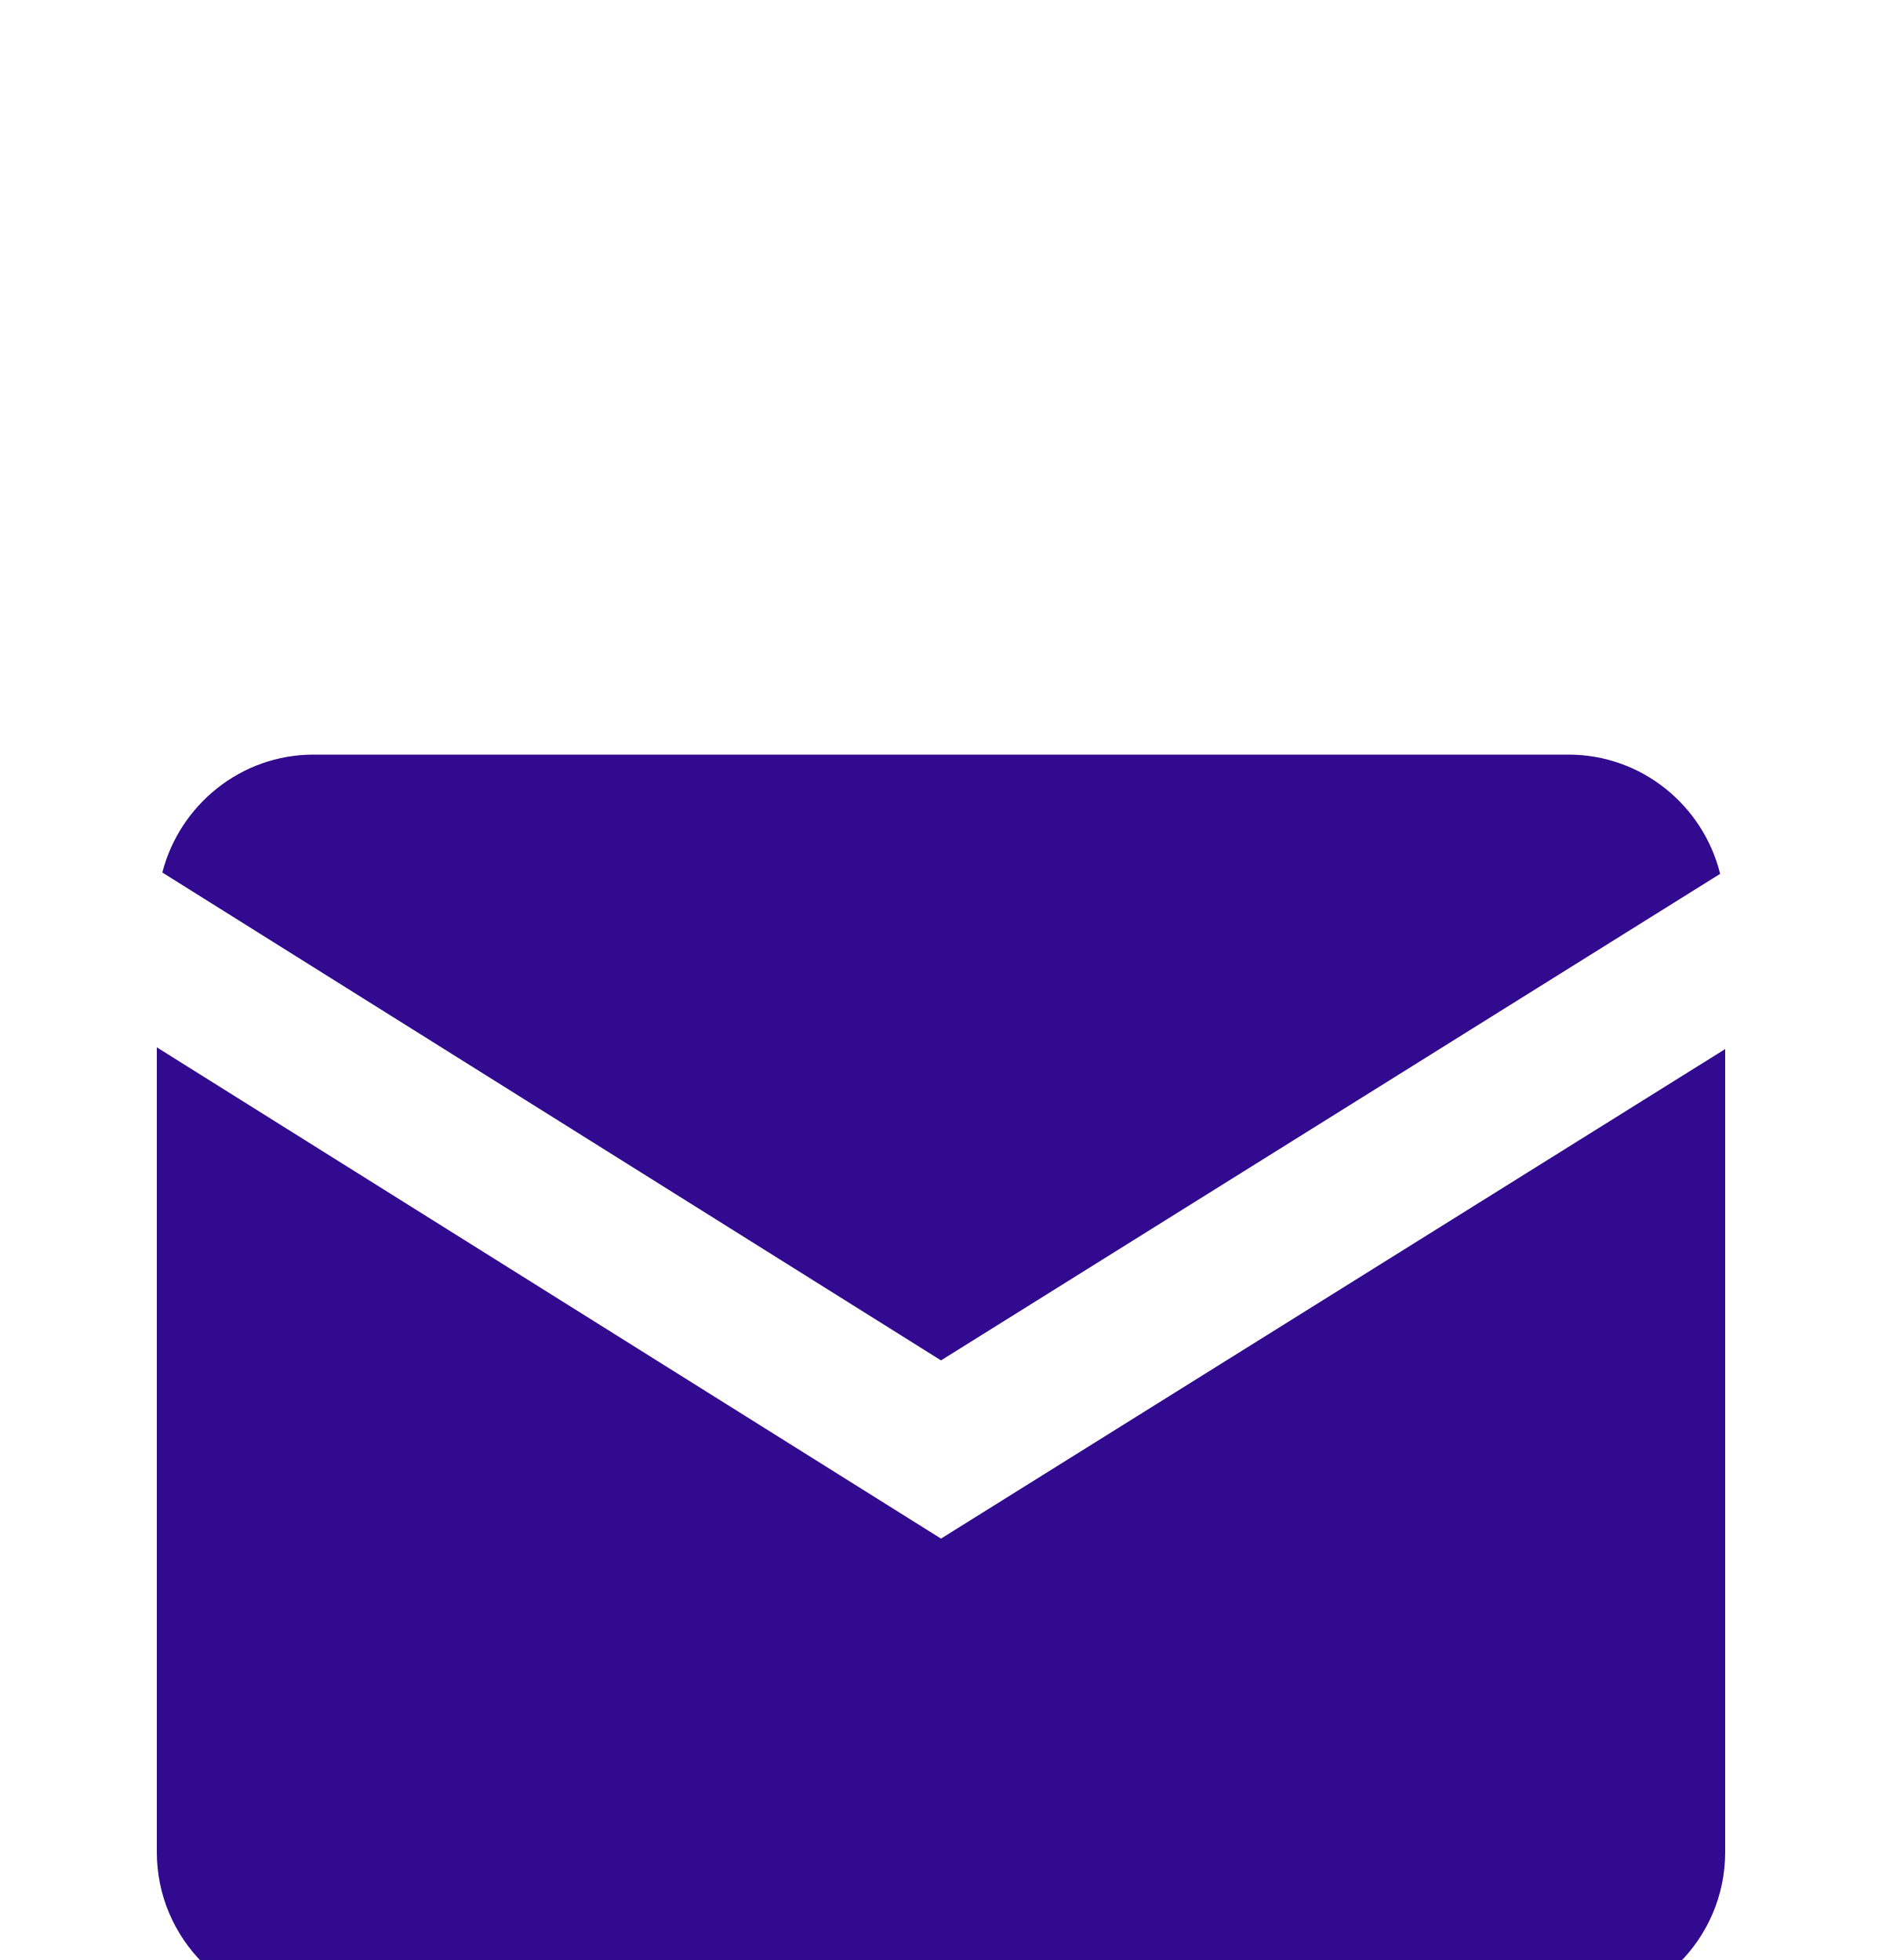
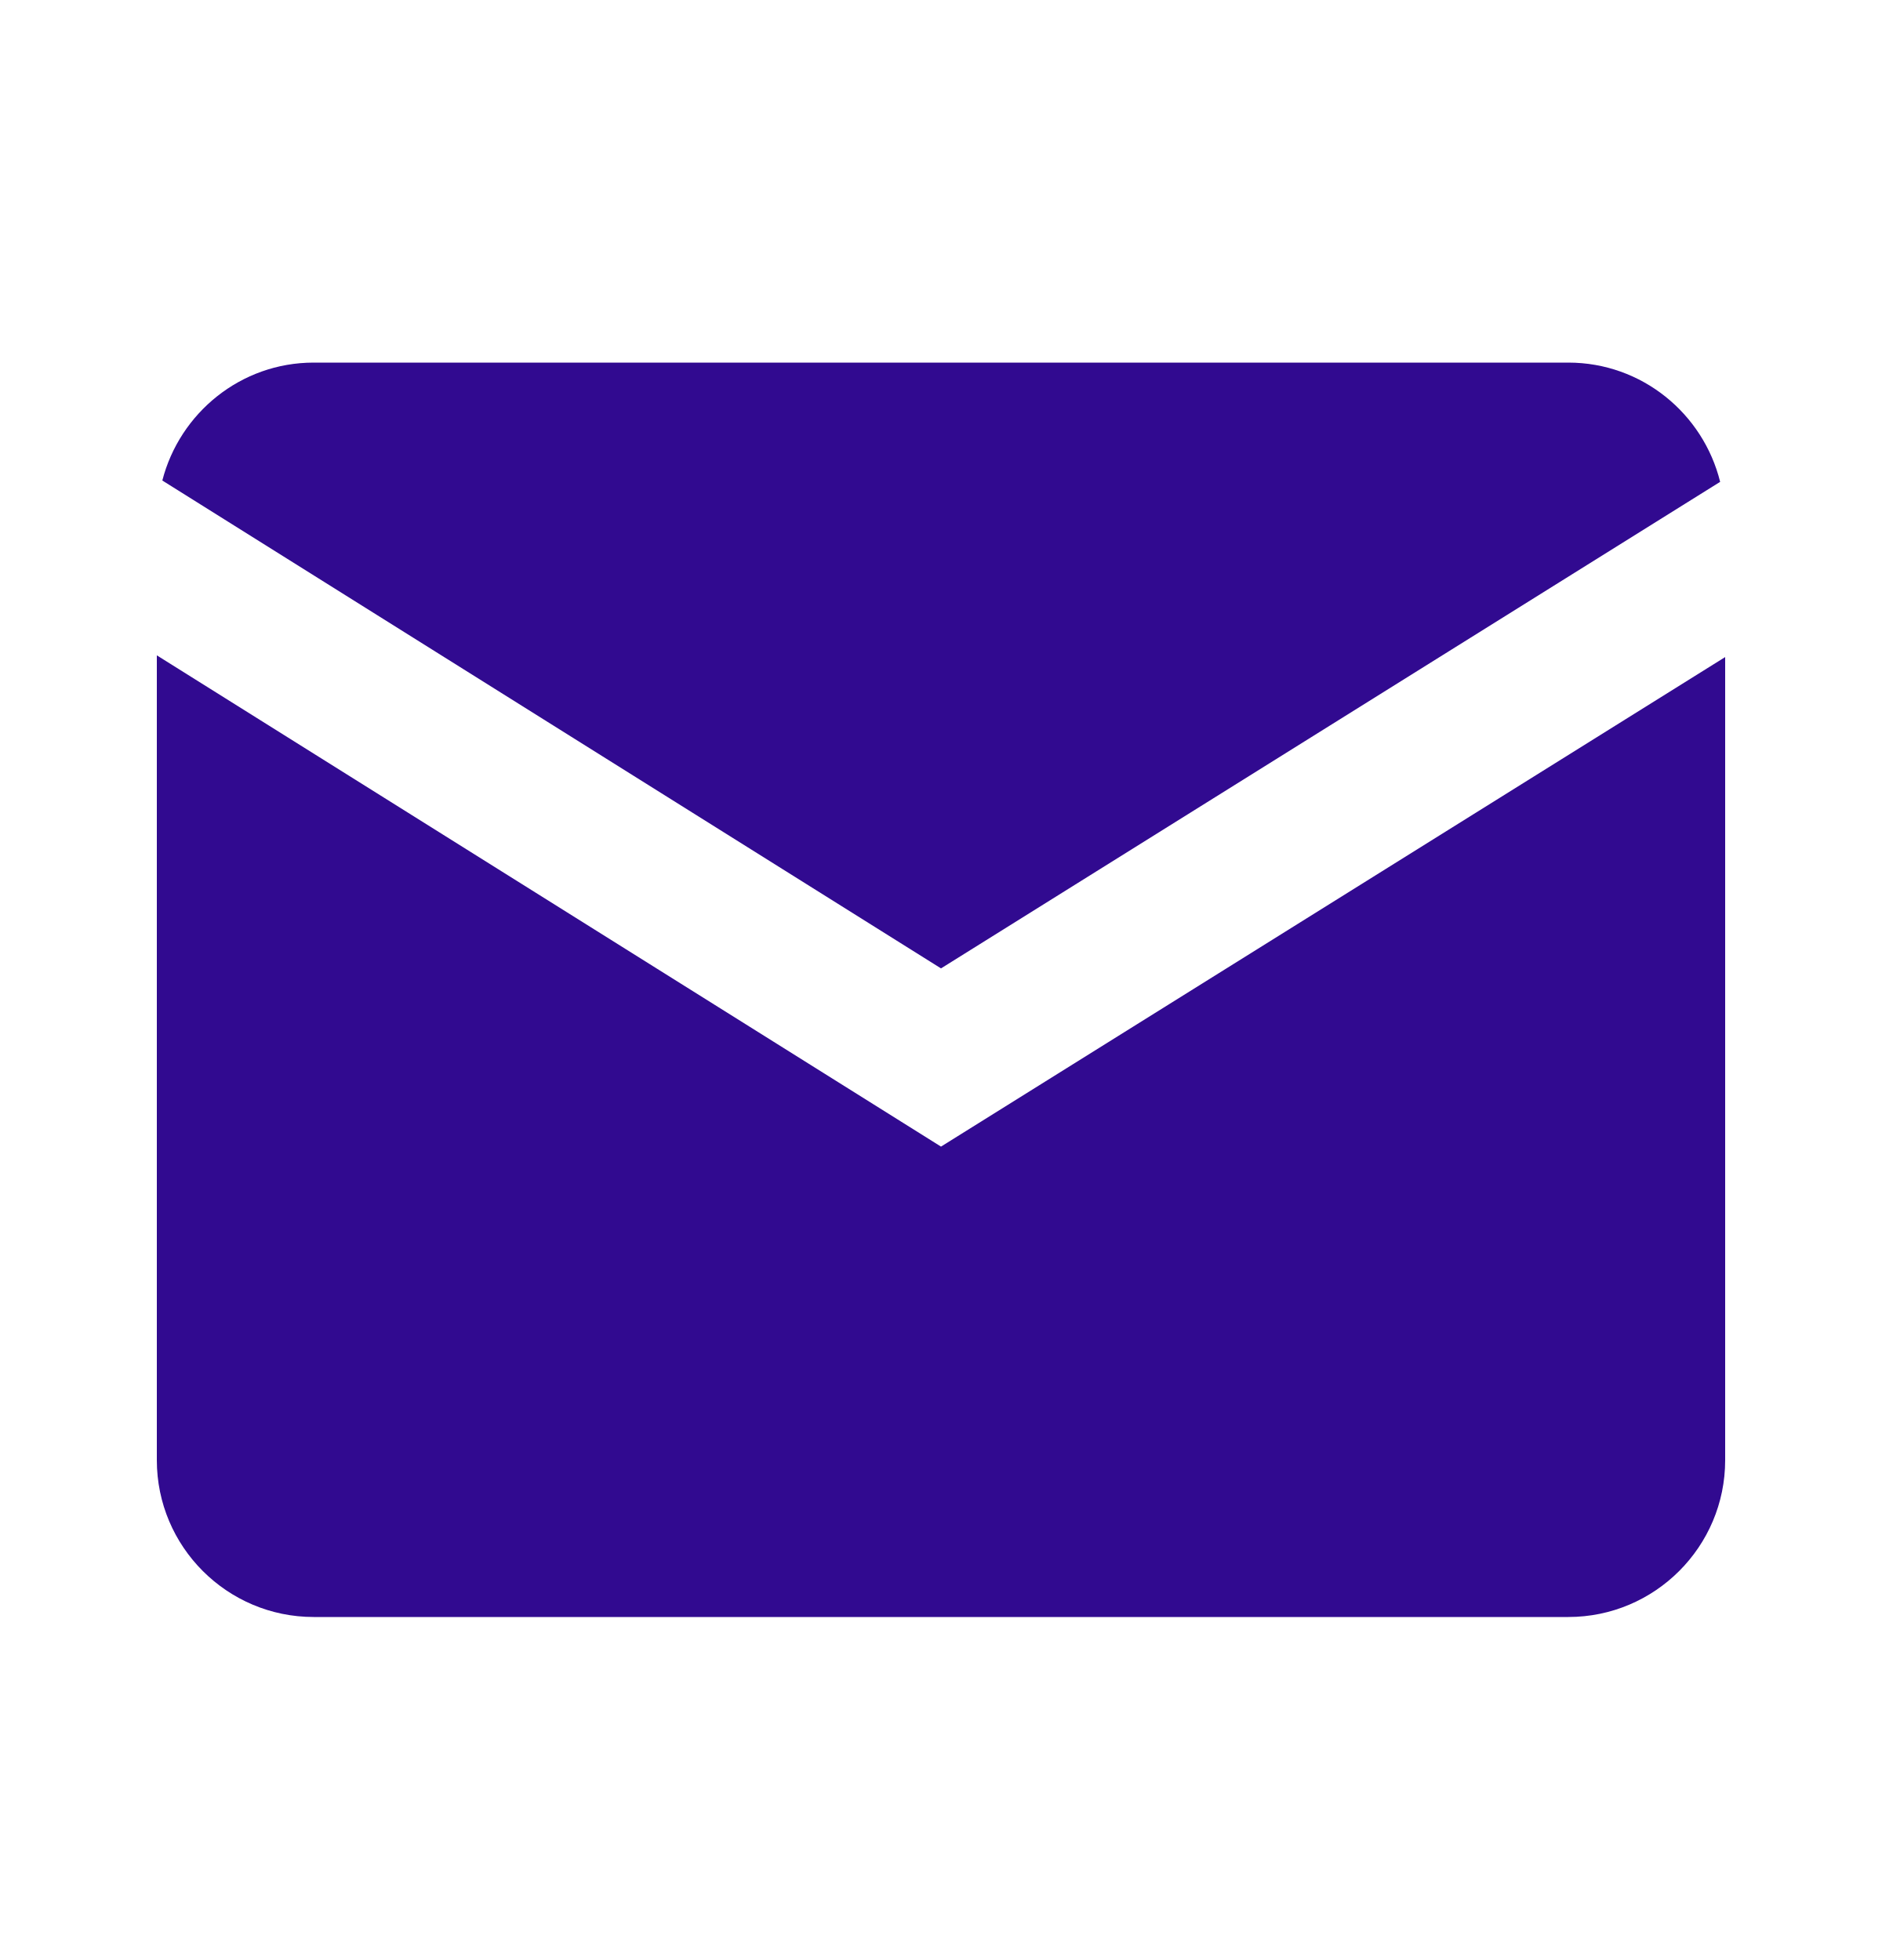
- <svg xmlns="http://www.w3.org/2000/svg" width="24" height="25" viewBox="0 0 24 15" fill="none">
+ <svg xmlns="http://www.w3.org/2000/svg" width="24" height="25" viewBox="0 0 24 25" fill="none">
  <path d="M4 4.625C3.07 4.625 2.292 5.268 2.07 6.129L12 12.352L21.936 6.146C21.72 5.275 20.937 4.625 20 4.625H4ZM2 8.359V18.625C2 19.728 2.897 20.625 4 20.625H20C21.103 20.625 22 19.728 22 18.625V8.381L12 14.625L2 8.359Z" fill="#310A90" />
</svg>
